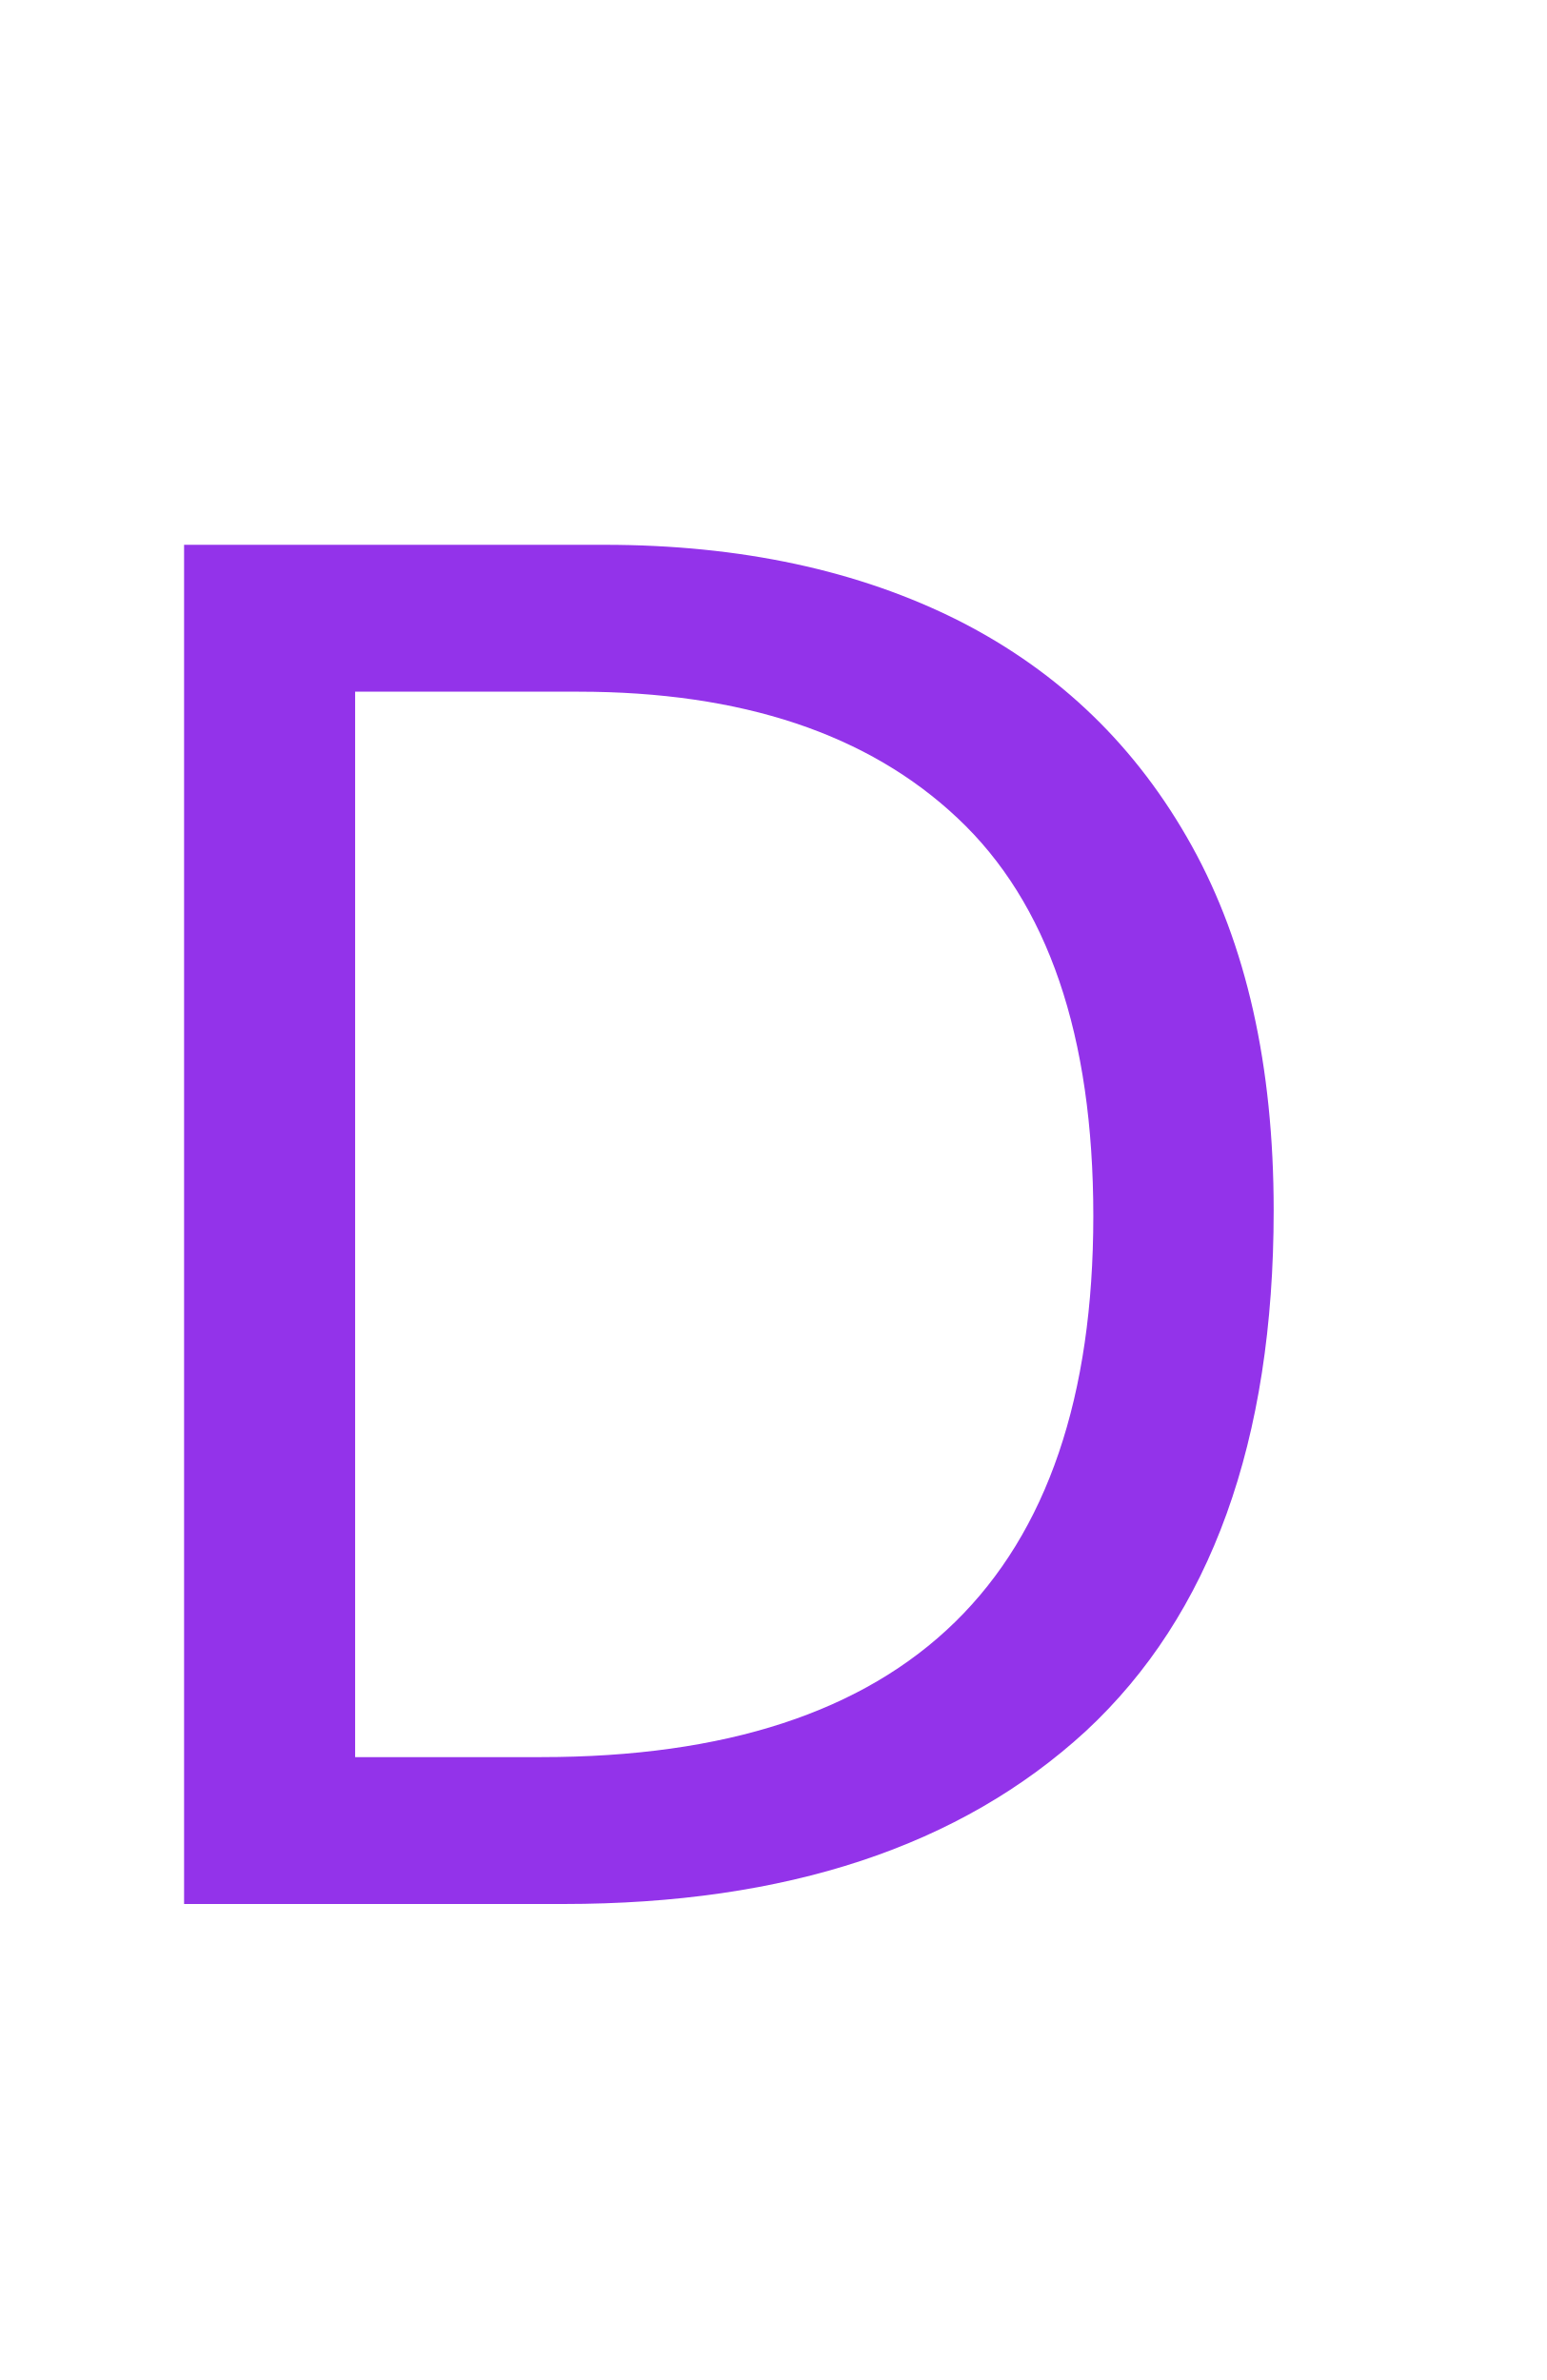
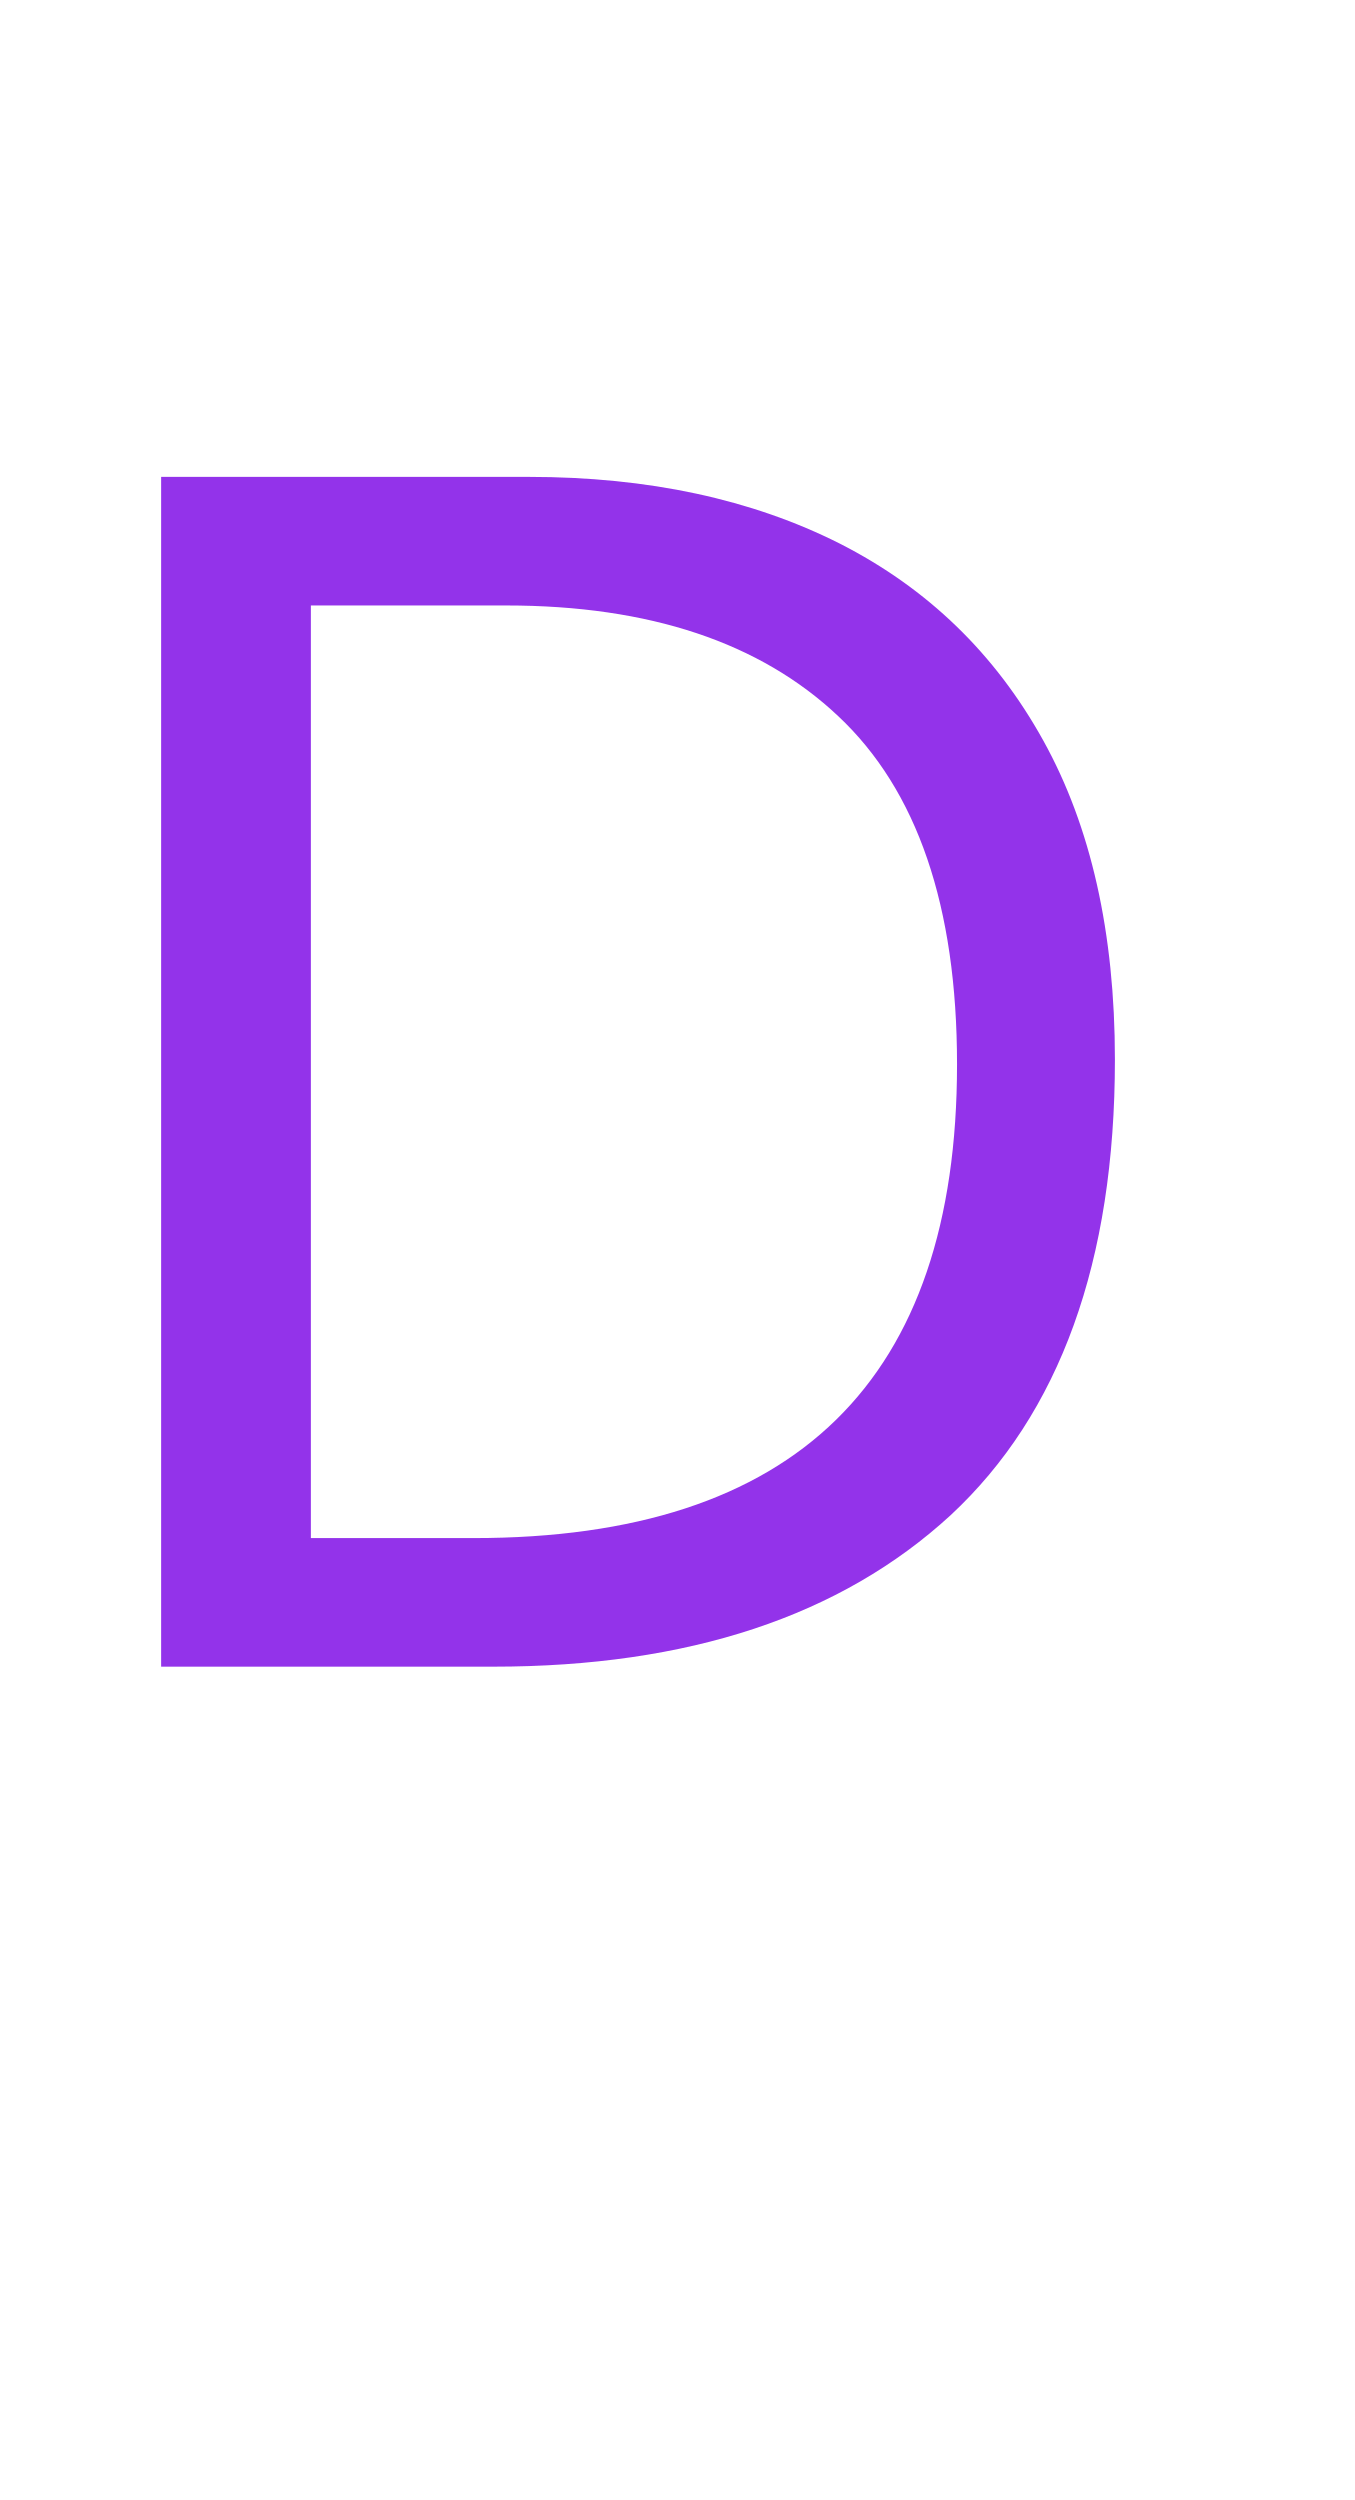
- <svg xmlns="http://www.w3.org/2000/svg" width="13" height="20" role="img" aria-label="D">
+ <svg xmlns="http://www.w3.org/2000/svg" width="13" height="24" role="img" aria-label="D">
  <text x="0" y="16" fill="#9333EA" font-family="-apple-system, BlinkMacSystemFont, 'Segoe UI', 'Noto Sans', Helvetica, Arial, sans-serif" font-size="16" font-weight="400">D</text>
</svg>
